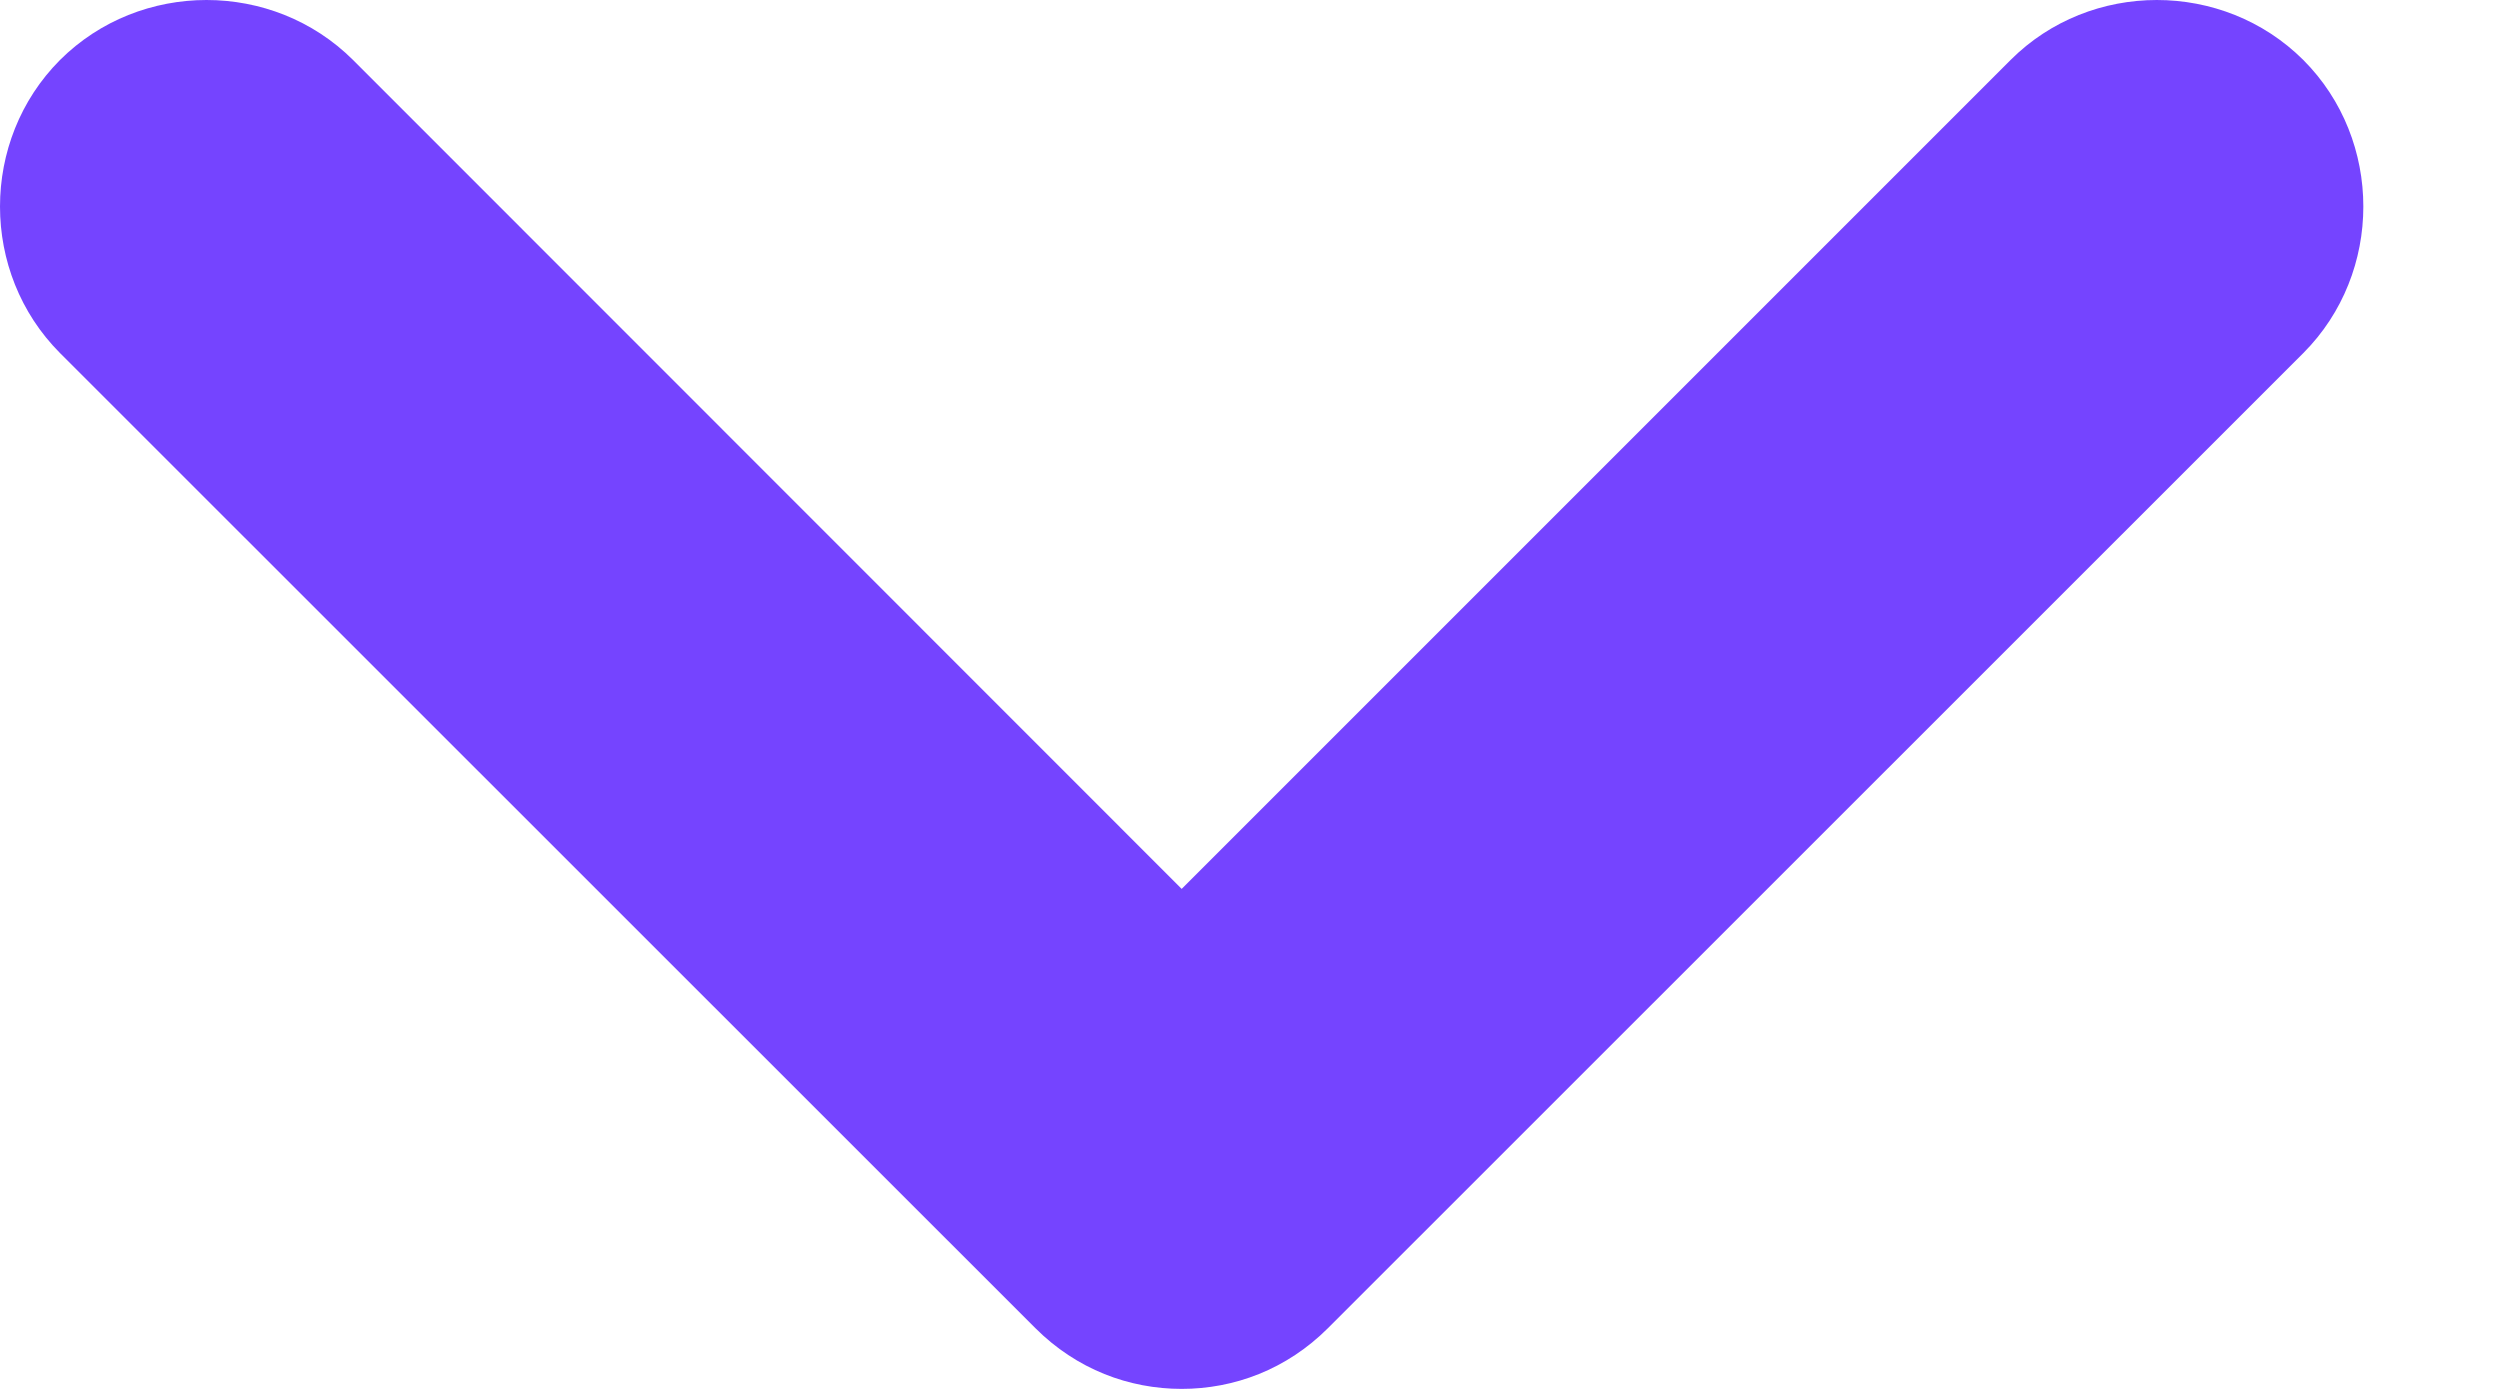
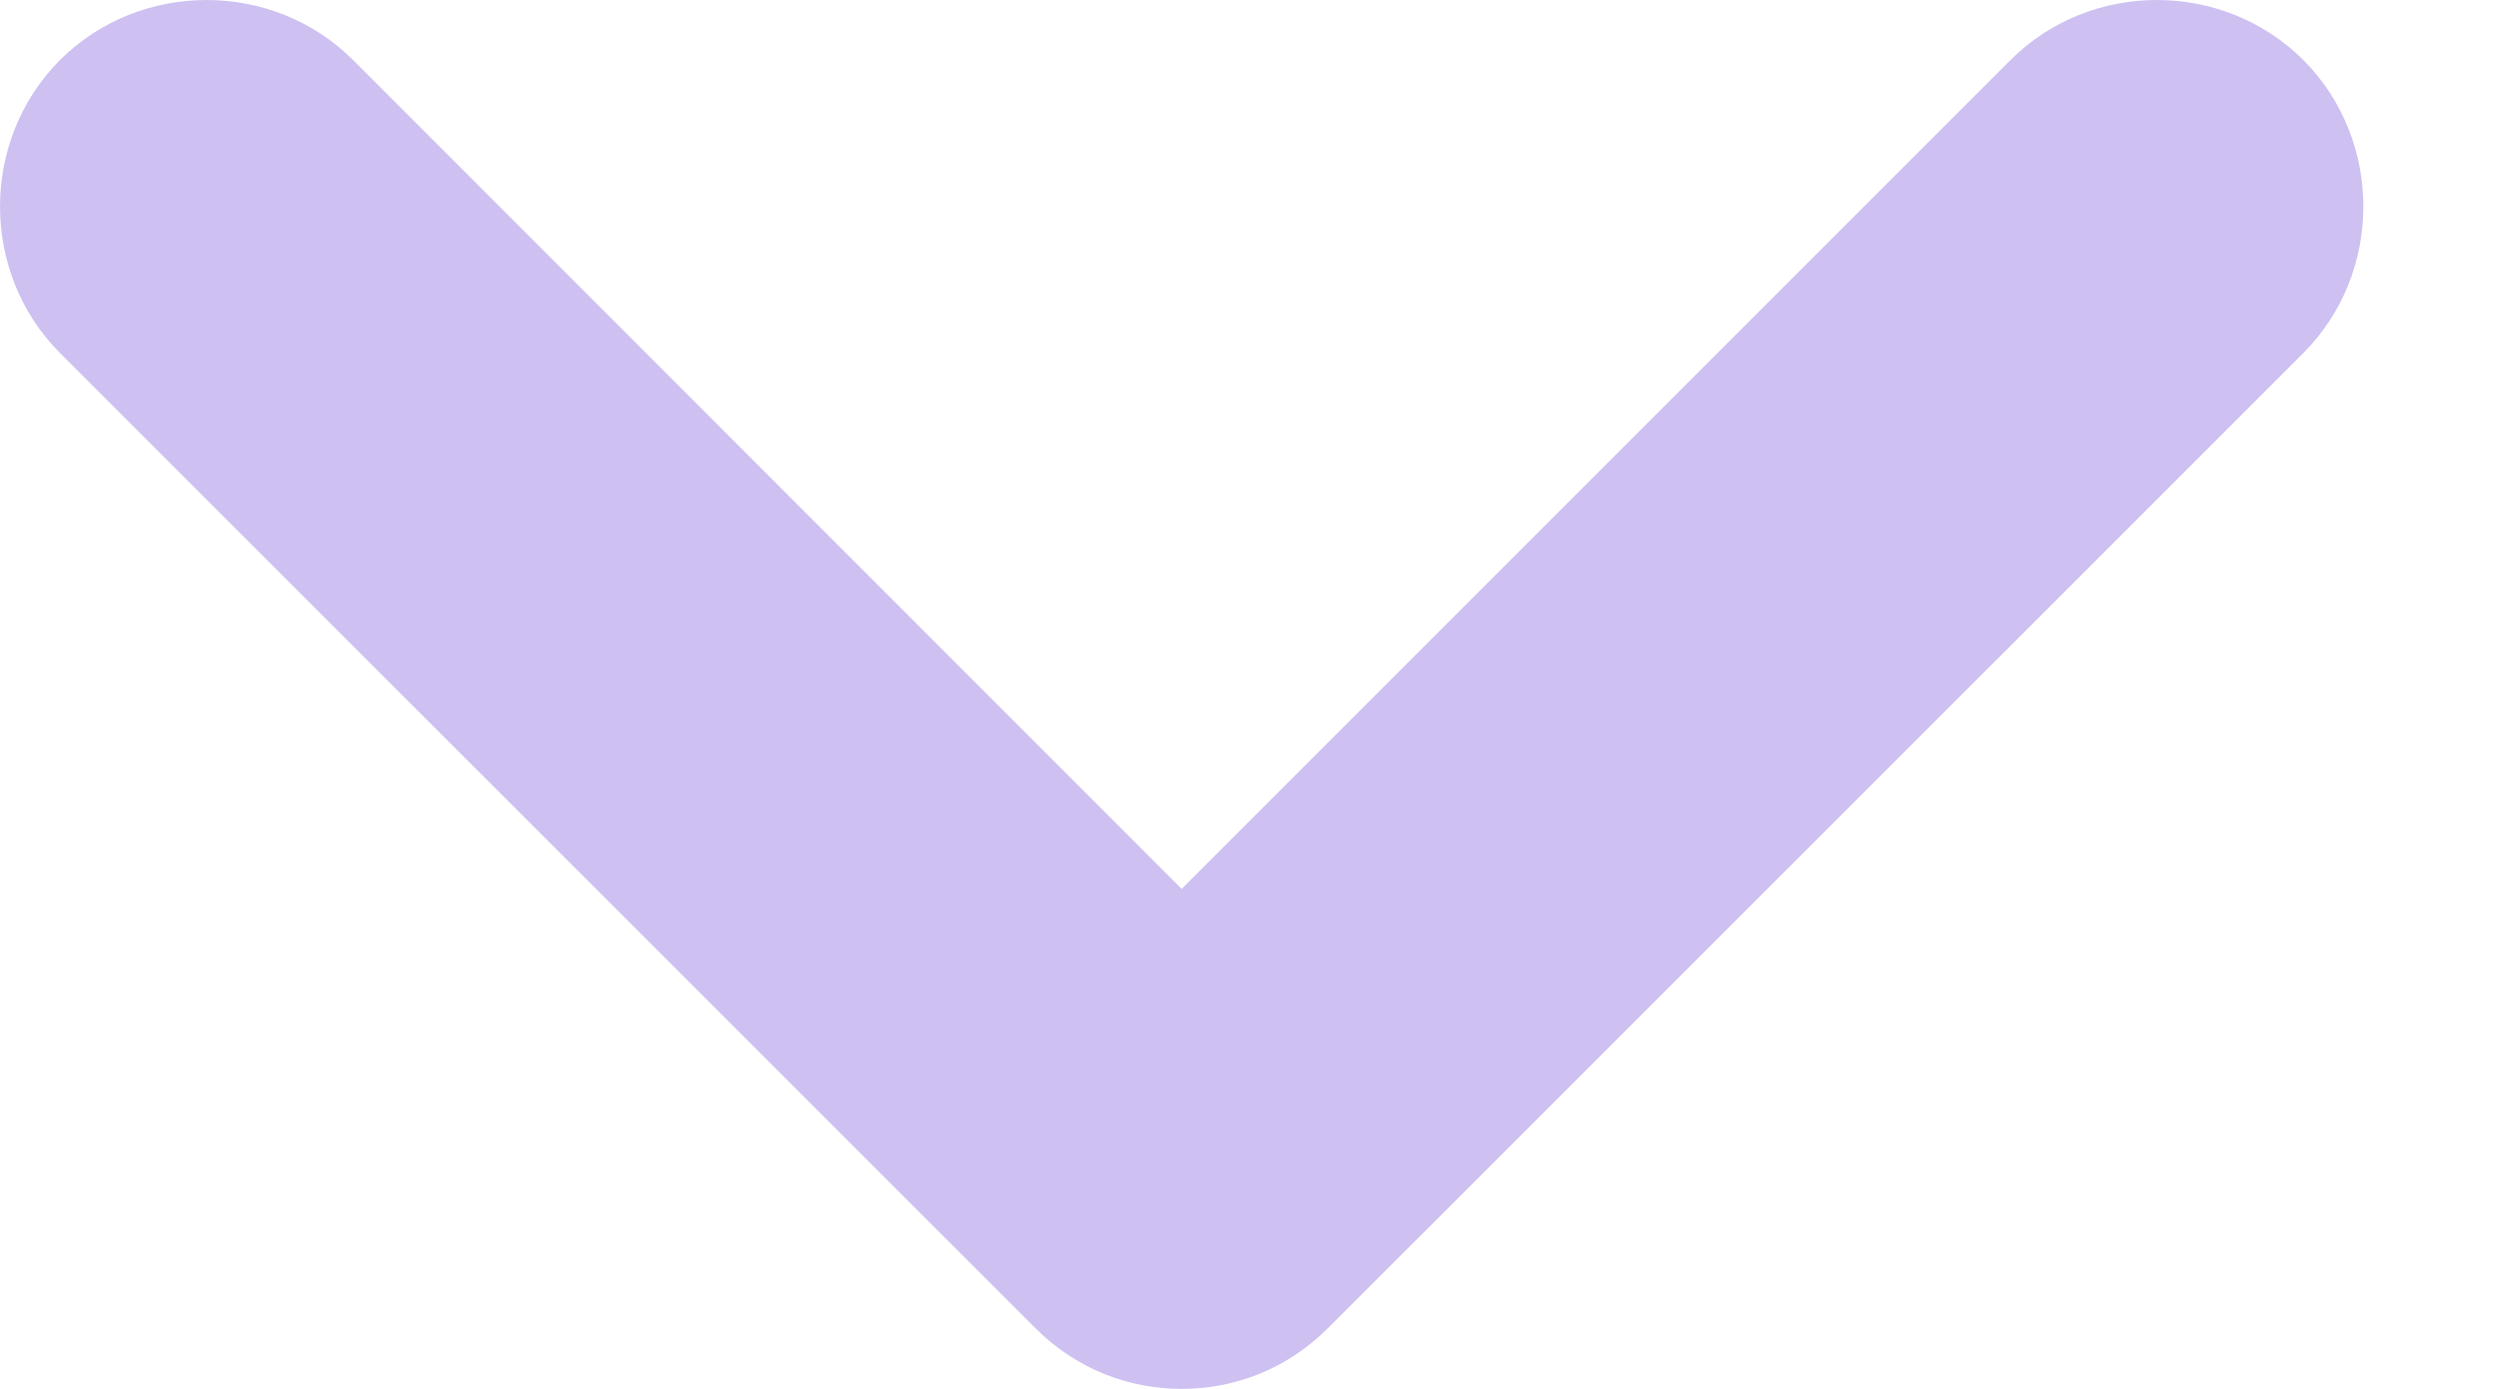
<svg xmlns="http://www.w3.org/2000/svg" width="9" height="5" viewBox="0 0 9 5" fill="none">
-   <path d="M4.254 5C4.065 5 3.876 4.93 3.727 4.781L0.216 1.271C-0.072 0.982 -0.072 0.505 0.216 0.216C0.505 -0.072 0.982 -0.072 1.271 0.216L4.254 3.2L7.238 0.216C7.526 -0.072 8.003 -0.072 8.292 0.216C8.58 0.505 8.58 0.982 8.292 1.271L4.781 4.781C4.632 4.93 4.443 5 4.254 5Z" fill="#7544FF" />
+   <path d="M4.254 5C4.065 5 3.876 4.93 3.727 4.781L0.216 1.271C-0.072 0.982 -0.072 0.505 0.216 0.216C0.505 -0.072 0.982 -0.072 1.271 0.216L4.254 3.2L7.238 0.216C7.526 -0.072 8.003 -0.072 8.292 0.216C8.58 0.505 8.58 0.982 8.292 1.271L4.781 4.781C4.632 4.93 4.443 5 4.254 5Z" fill="#cec1f1" />
</svg>
